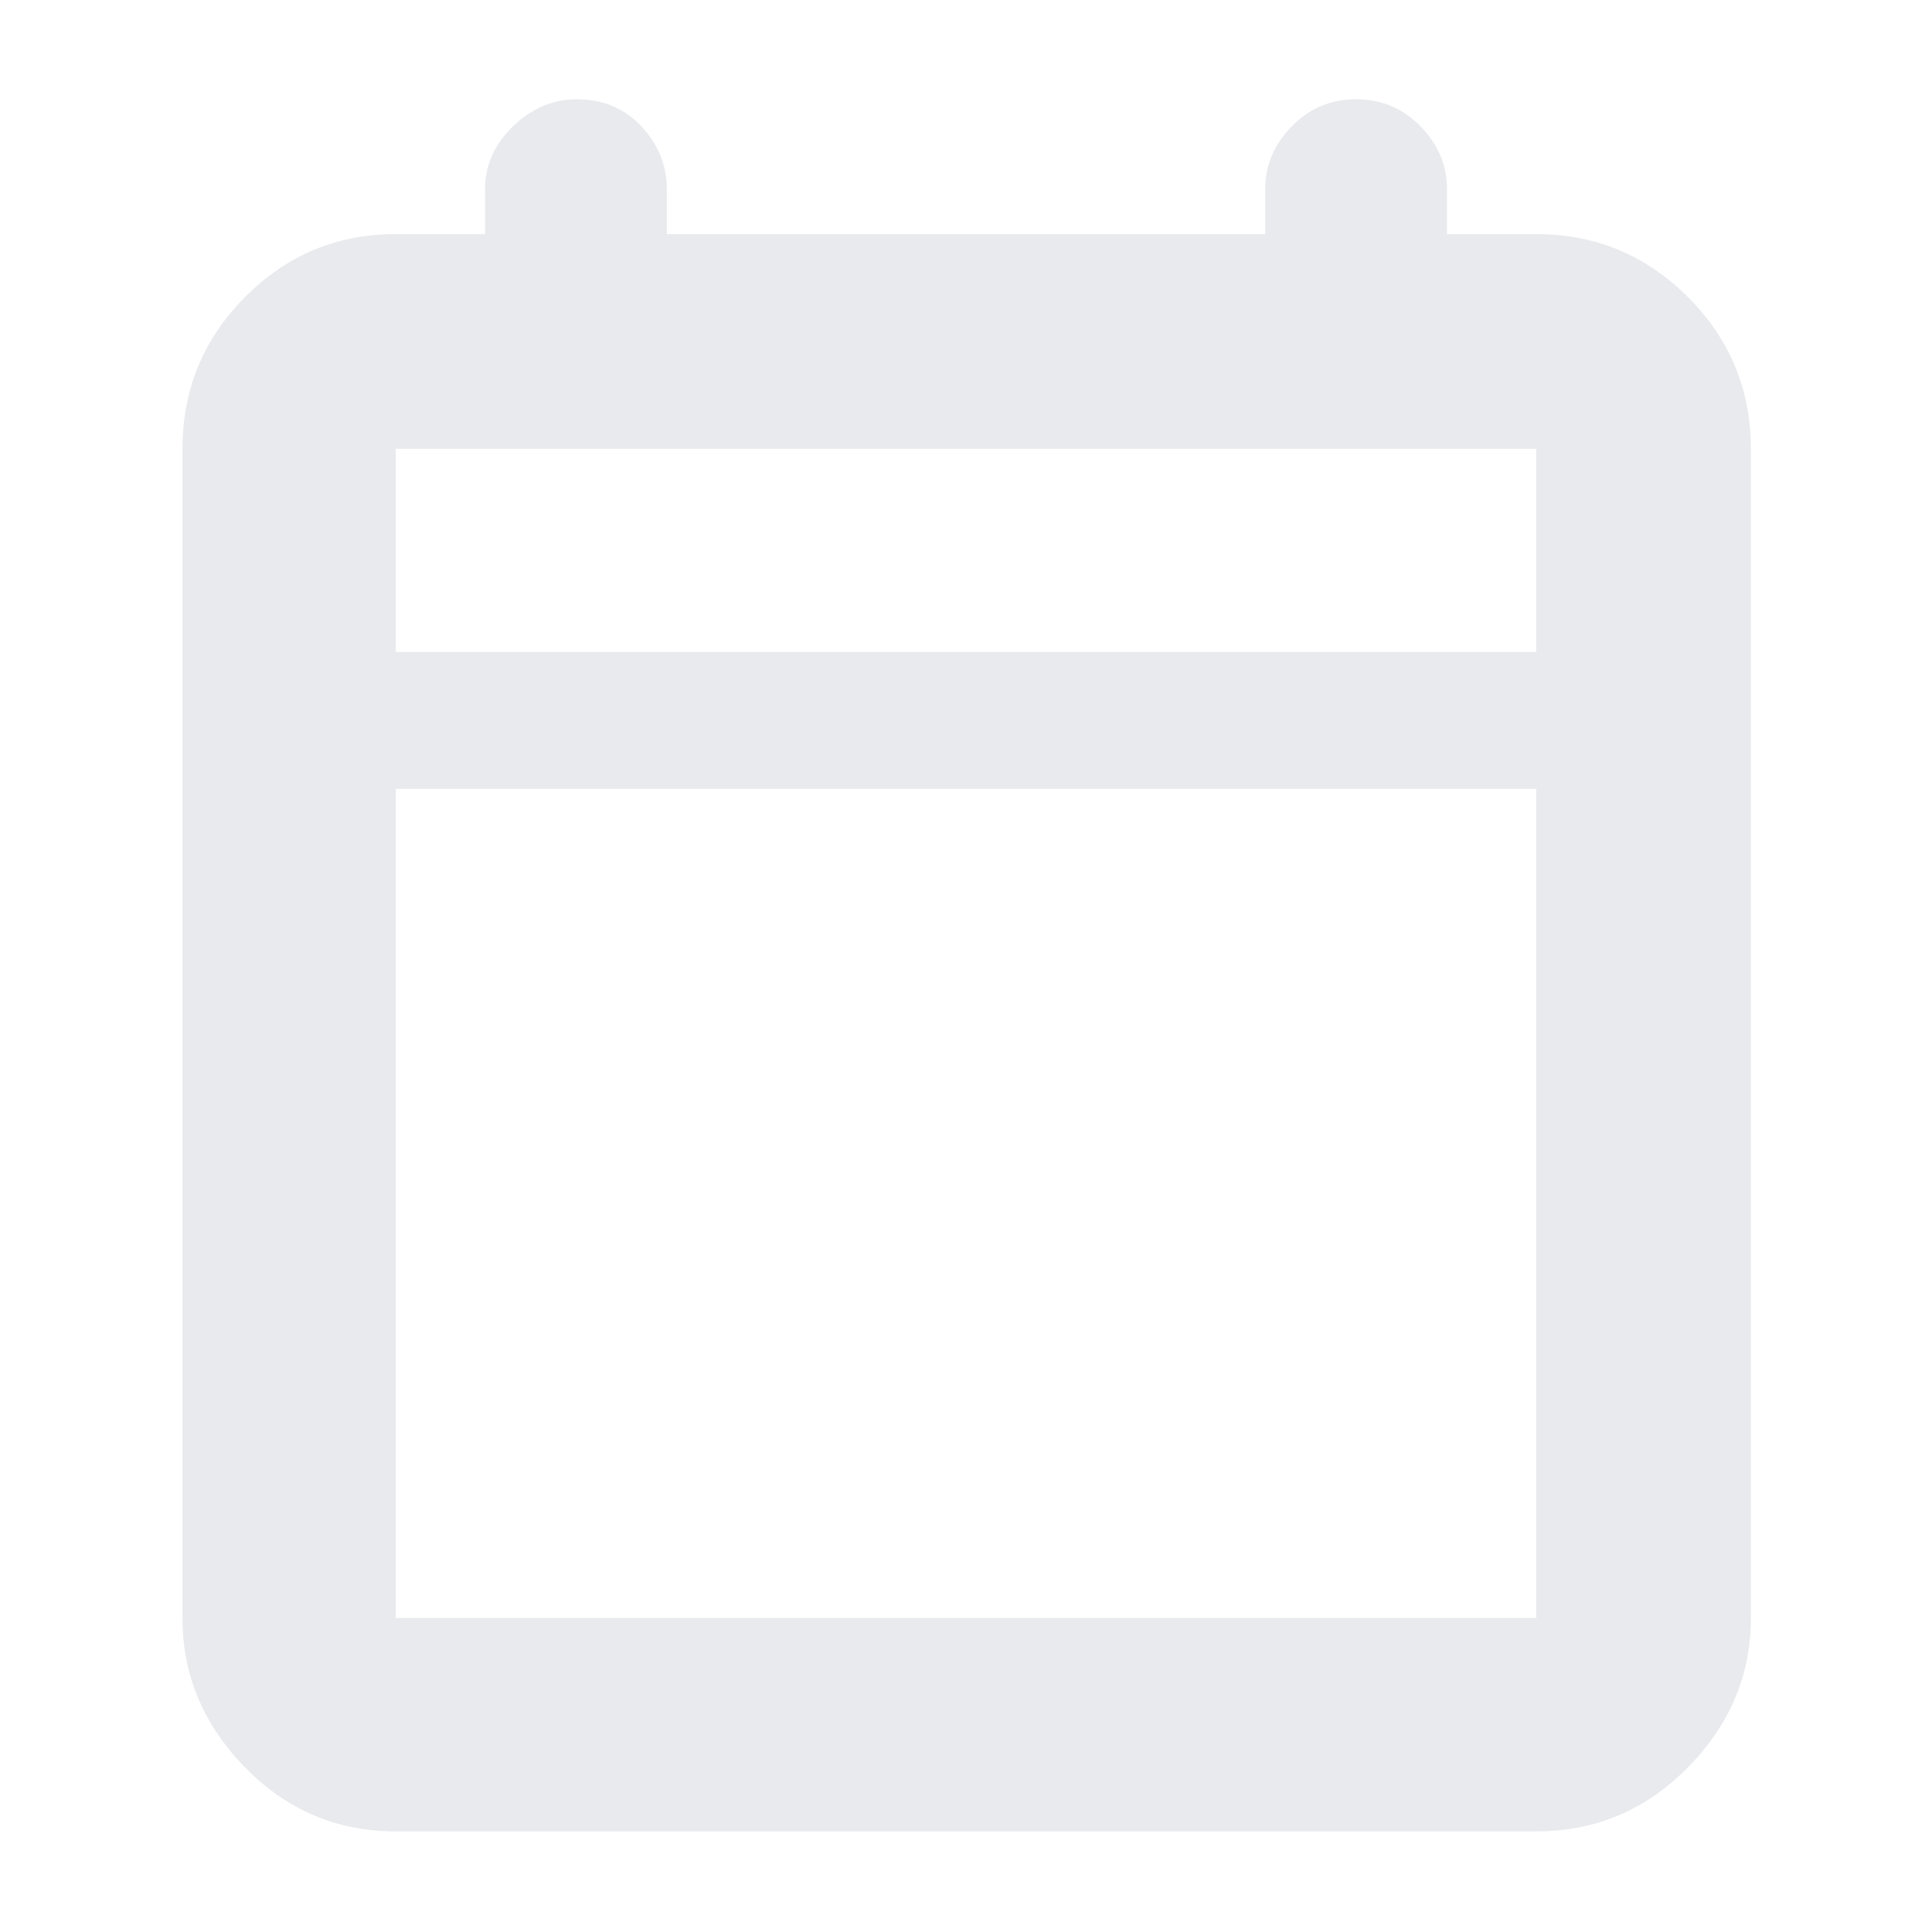
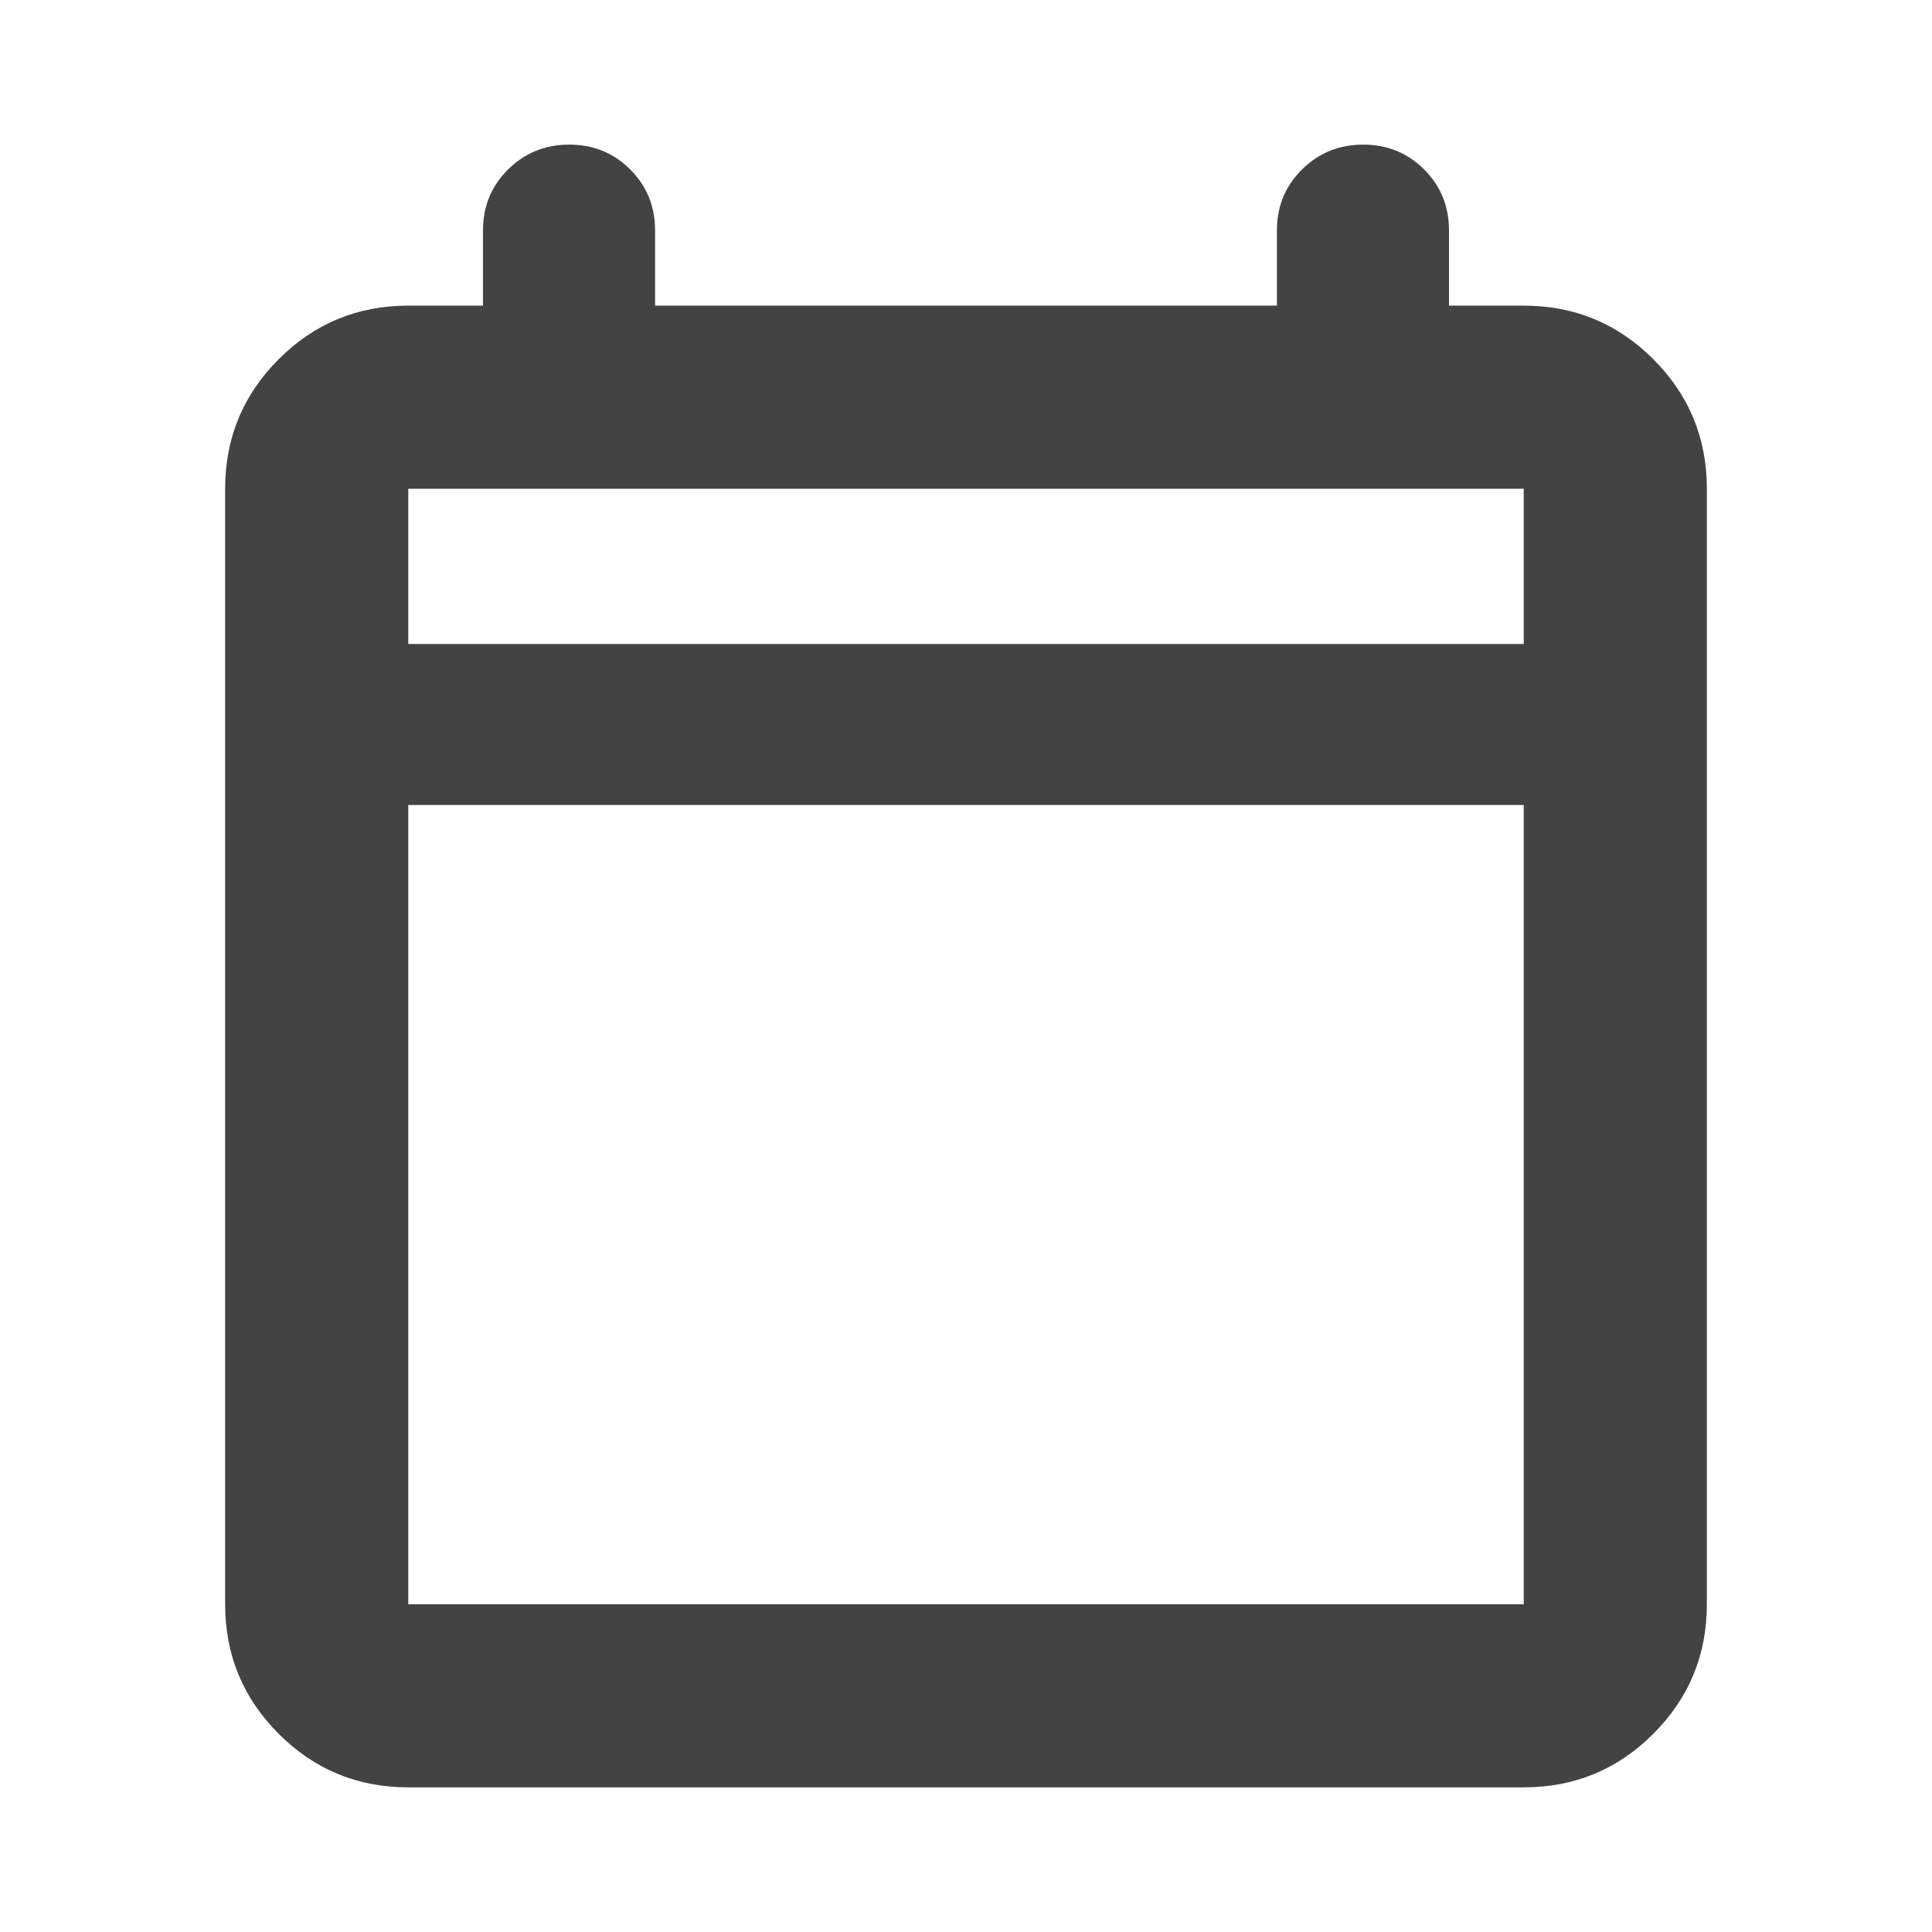
- <svg xmlns="http://www.w3.org/2000/svg" height="24px" viewBox="0 -960 960 960" width="24px" fill="#e8eaed">
-   <path d="M196.67-50q-43.83 0-74.92-31.79Q90.67-113.57 90.67-156v-581q0-44.1 31.08-75.38 31.09-31.29 74.92-31.29H241V-866q0-17.78 13.92-31.22 13.92-13.45 31.66-13.45 19.44 0 32.09 13.45 12.66 13.44 12.66 31.22v22.33h297.34V-866q0-17.78 13.21-31.22 13.22-13.45 31.87-13.45 18.93 0 32.09 13.45Q719-883.78 719-866v22.33h44.33q44.1 0 75.39 31.29Q870-781.1 870-737v581q0 42.43-31.28 74.21Q807.43-50 763.33-50H196.67Zm0-106h566.66v-412H196.67v412Zm0-480h566.66v-101H196.67v101Zm0 0v-101 101Z" />
+ <svg xmlns="http://www.w3.org/2000/svg" height="24px" viewBox="0 -960 960 960" width="24px" fill="#434343">
+   <path d="M202.87-71.87q-37.78 0-64.39-26.61t-26.61-64.39v-554.26q0-37.78 26.61-64.39t64.39-26.61H240v-37.37q0-17.96 12.46-30.29 12.45-12.34 30.41-12.34t30.29 12.34q12.34 12.33 12.34 30.29v37.37h309v-37.37q0-17.96 12.46-30.29 12.45-12.34 30.41-12.34t30.29 12.34Q720-863.46 720-845.5v37.37h37.13q37.78 0 64.39 26.61t26.61 64.39v554.26q0 37.78-26.61 64.39t-64.39 26.61H202.87Zm0-91h554.26V-560H202.87v397.13Zm0-477.13h554.26v-77.13H202.87V-640Zm0 0v-77.13V-640Z" />
</svg>
